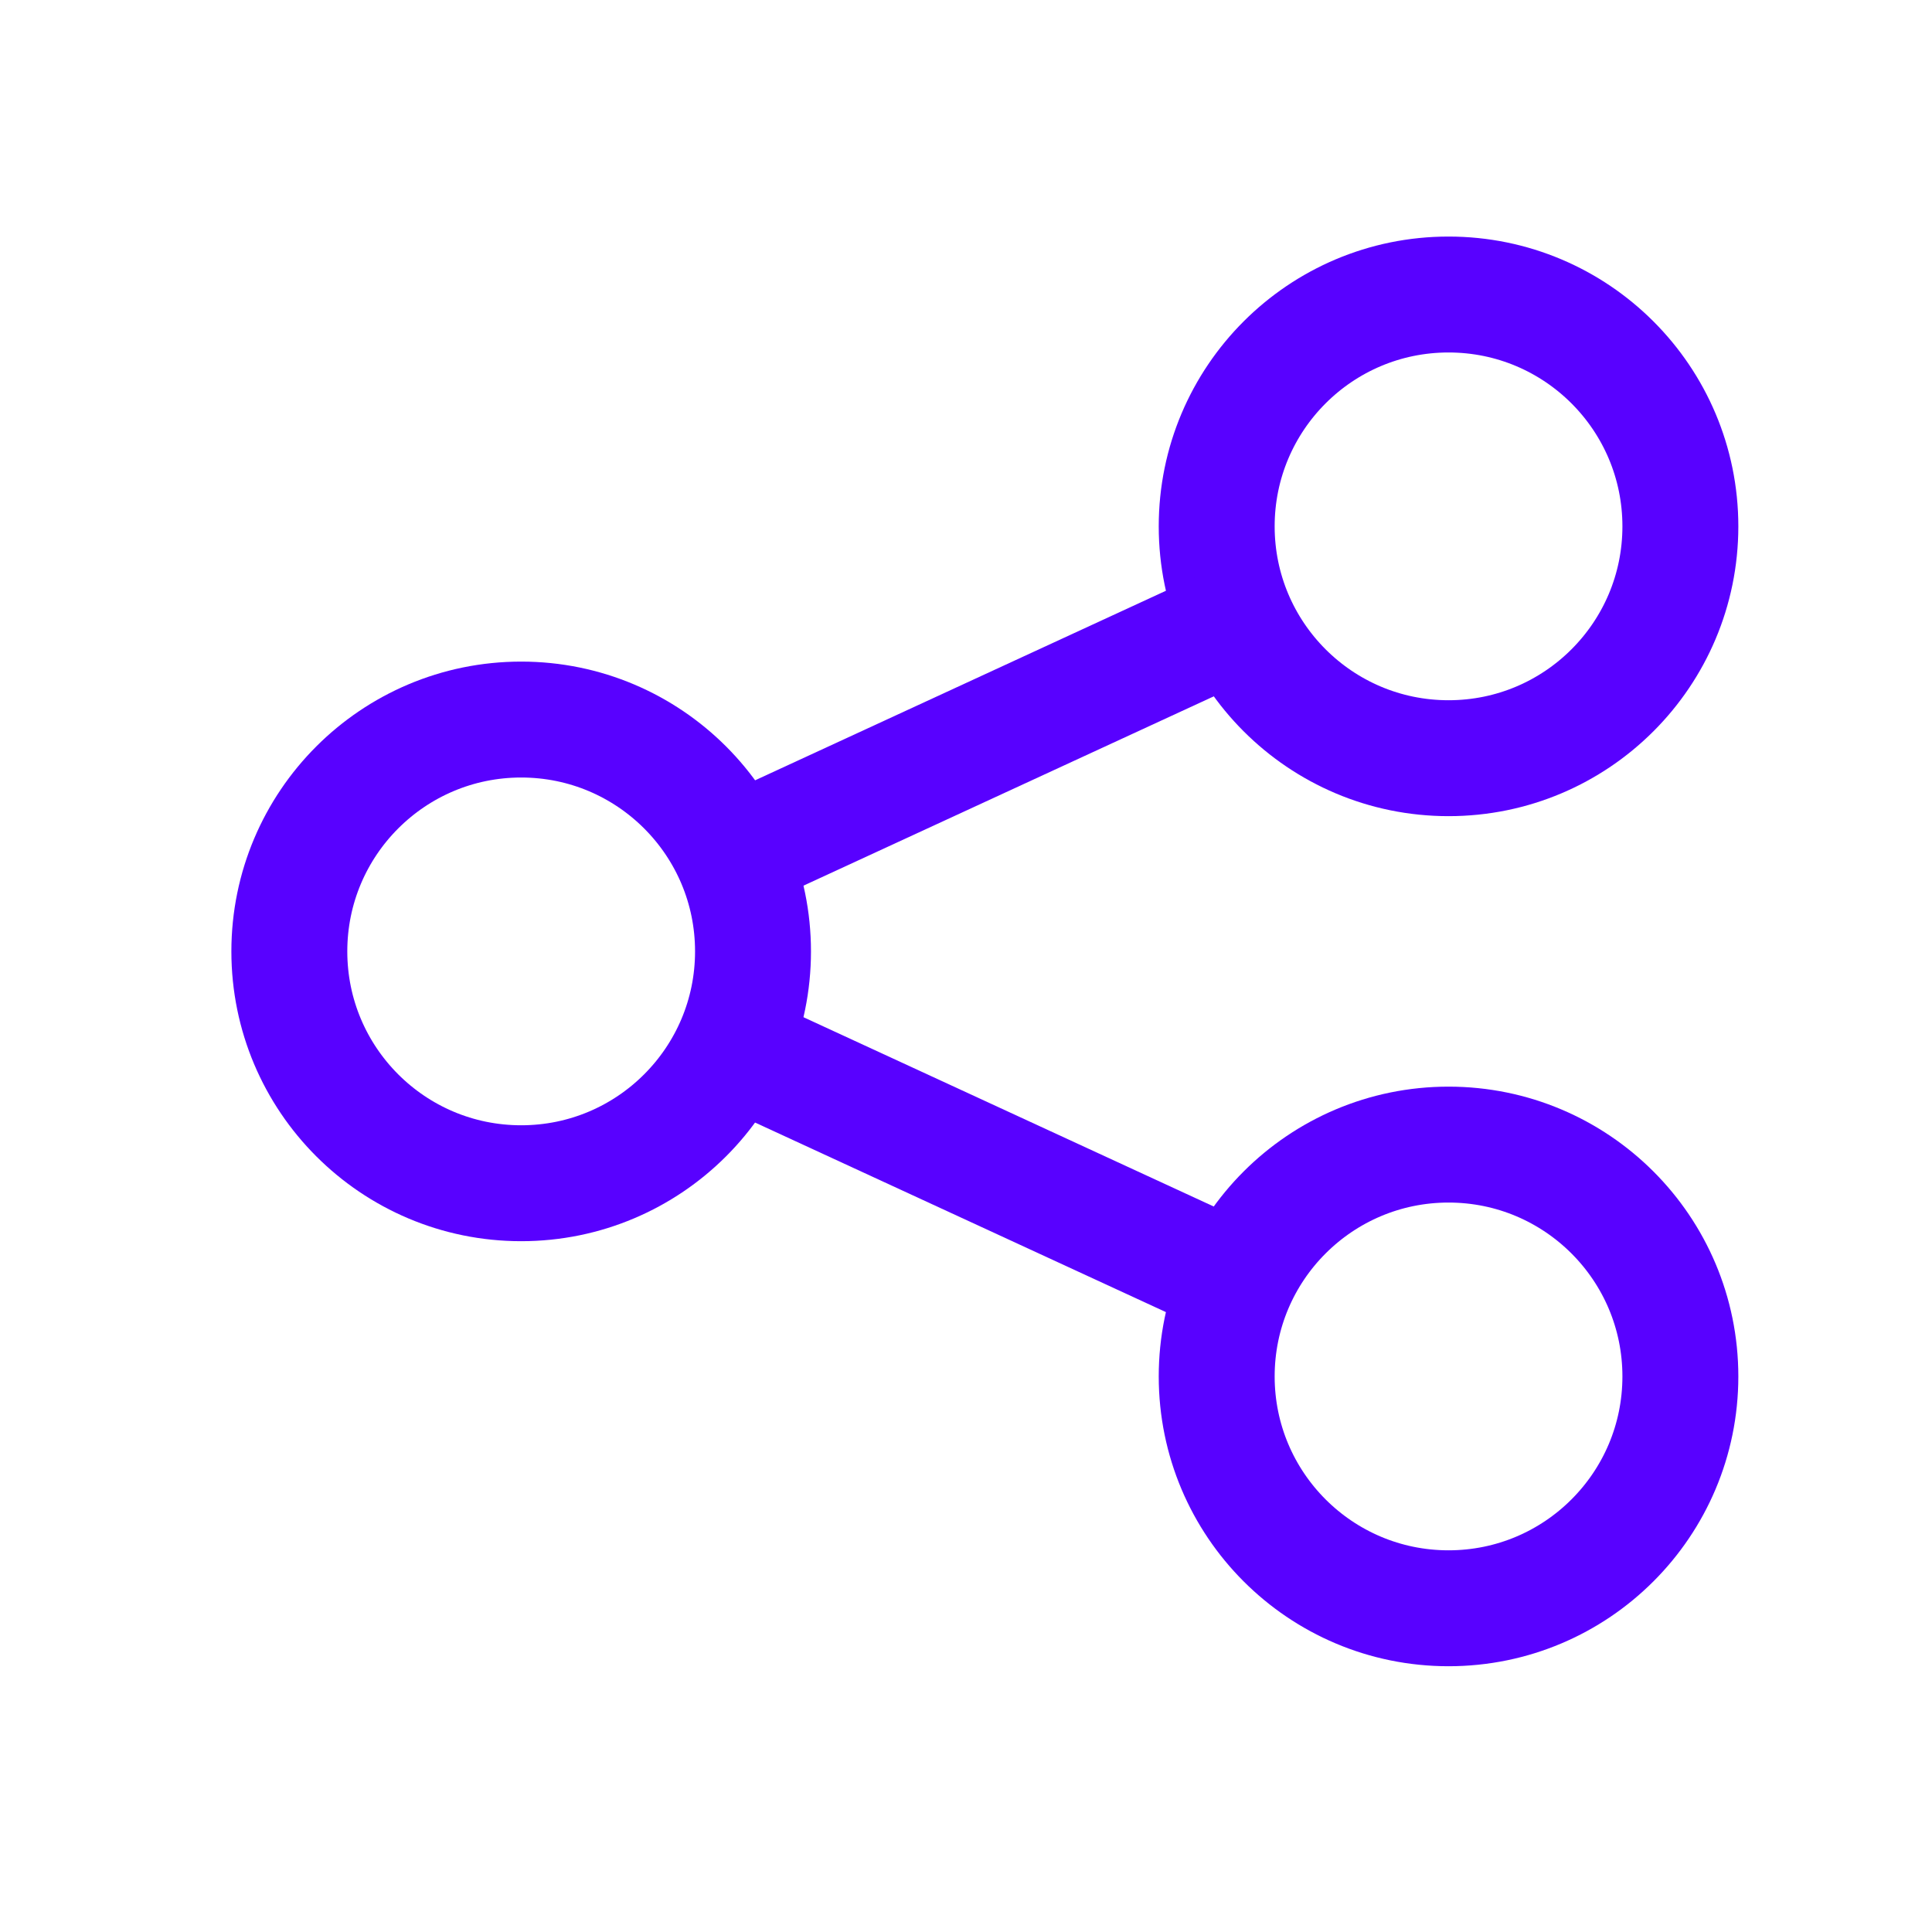
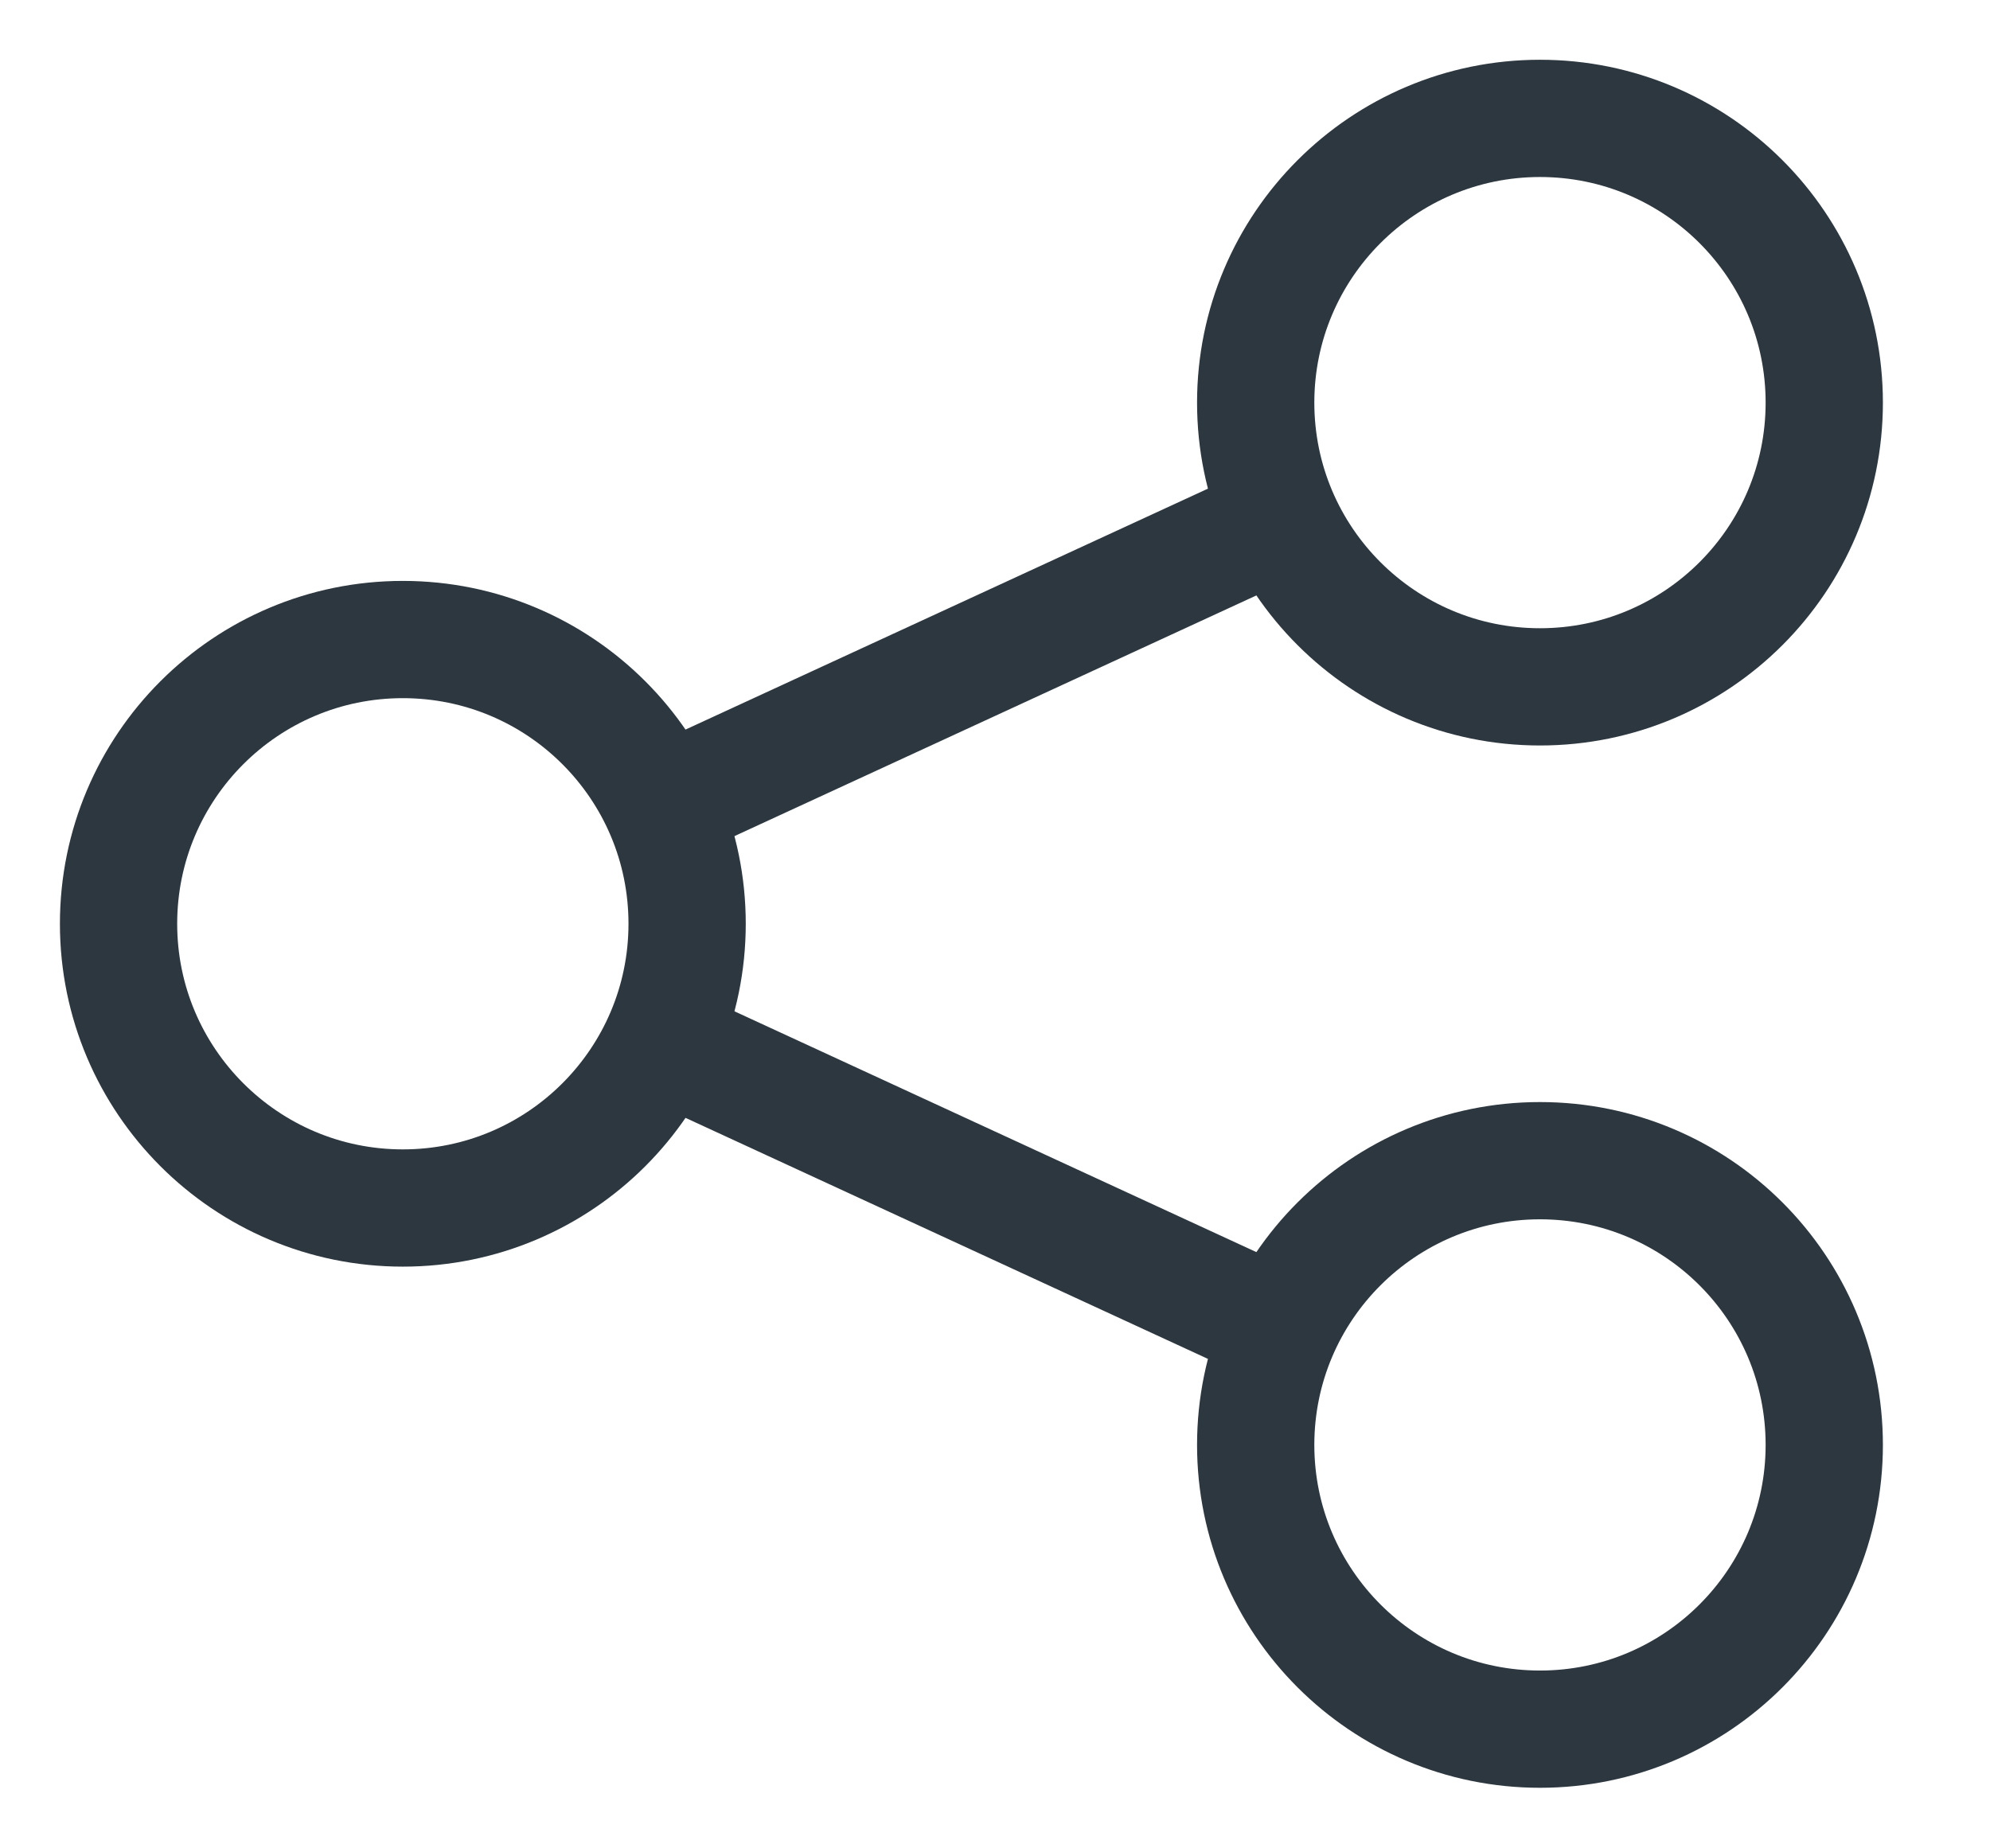
- <svg xmlns="http://www.w3.org/2000/svg" width="25" height="25" viewBox="0 0 25 25" fill="none">
-   <path d="M21.744 6.811C21.744 8.468 20.401 9.811 18.744 9.811C17.087 9.811 15.744 8.468 15.744 6.811C15.744 5.154 17.087 3.811 18.744 3.811C20.401 3.811 21.744 5.154 21.744 6.811Z" stroke="#5801FF" stroke-width="1.5" />
-   <path d="M9.744 12.311C9.744 13.968 8.401 15.311 6.744 15.311C5.087 15.311 3.744 13.968 3.744 12.311C3.744 10.654 5.087 9.311 6.744 9.311C8.401 9.311 9.744 10.654 9.744 12.311Z" stroke="#5801FF" stroke-width="1.5" />
-   <path d="M21.744 17.811C21.744 19.468 20.401 20.811 18.744 20.811C17.087 20.811 15.744 19.468 15.744 17.811C15.744 16.154 17.087 14.811 18.744 14.811C20.401 14.811 21.744 16.154 21.744 17.811Z" stroke="#5801FF" stroke-width="1.5" />
-   <path d="M9.472 11.061L15.972 8.062M9.472 13.562L15.972 16.561" stroke="#5801FF" stroke-width="1.5" />
+ <svg xmlns="http://www.w3.org/2000/svg" width="14" height="13" viewBox="0 0 14 13" fill="none">
+   <path d="M12.834 2.833C12.834 3.938 11.939 4.833 10.834 4.833C9.73 4.833 8.834 3.938 8.834 2.833C8.834 1.729 9.73 0.833 10.834 0.833C11.939 0.833 12.834 1.729 12.834 2.833Z" stroke="#2D3740" stroke-width="0.825" />
+   <path d="M4.834 6.5C4.834 7.604 3.939 8.5 2.834 8.5C1.73 8.5 0.834 7.604 0.834 6.5C0.834 5.395 1.73 4.5 2.834 4.5C3.939 4.5 4.834 5.395 4.834 6.5Z" stroke="#2D3740" stroke-width="0.825" />
+   <path d="M12.834 10.167C12.834 11.271 11.939 12.167 10.834 12.167C9.73 12.167 8.834 11.271 8.834 10.167C8.834 9.062 9.73 8.167 10.834 8.167C11.939 8.167 12.834 9.062 12.834 10.167Z" stroke="#2D3740" stroke-width="0.825" />
+   <path d="M4.653 5.666L8.987 3.667M4.653 7.333L8.987 9.333" stroke="#2D3740" stroke-width="0.825" />
</svg>
